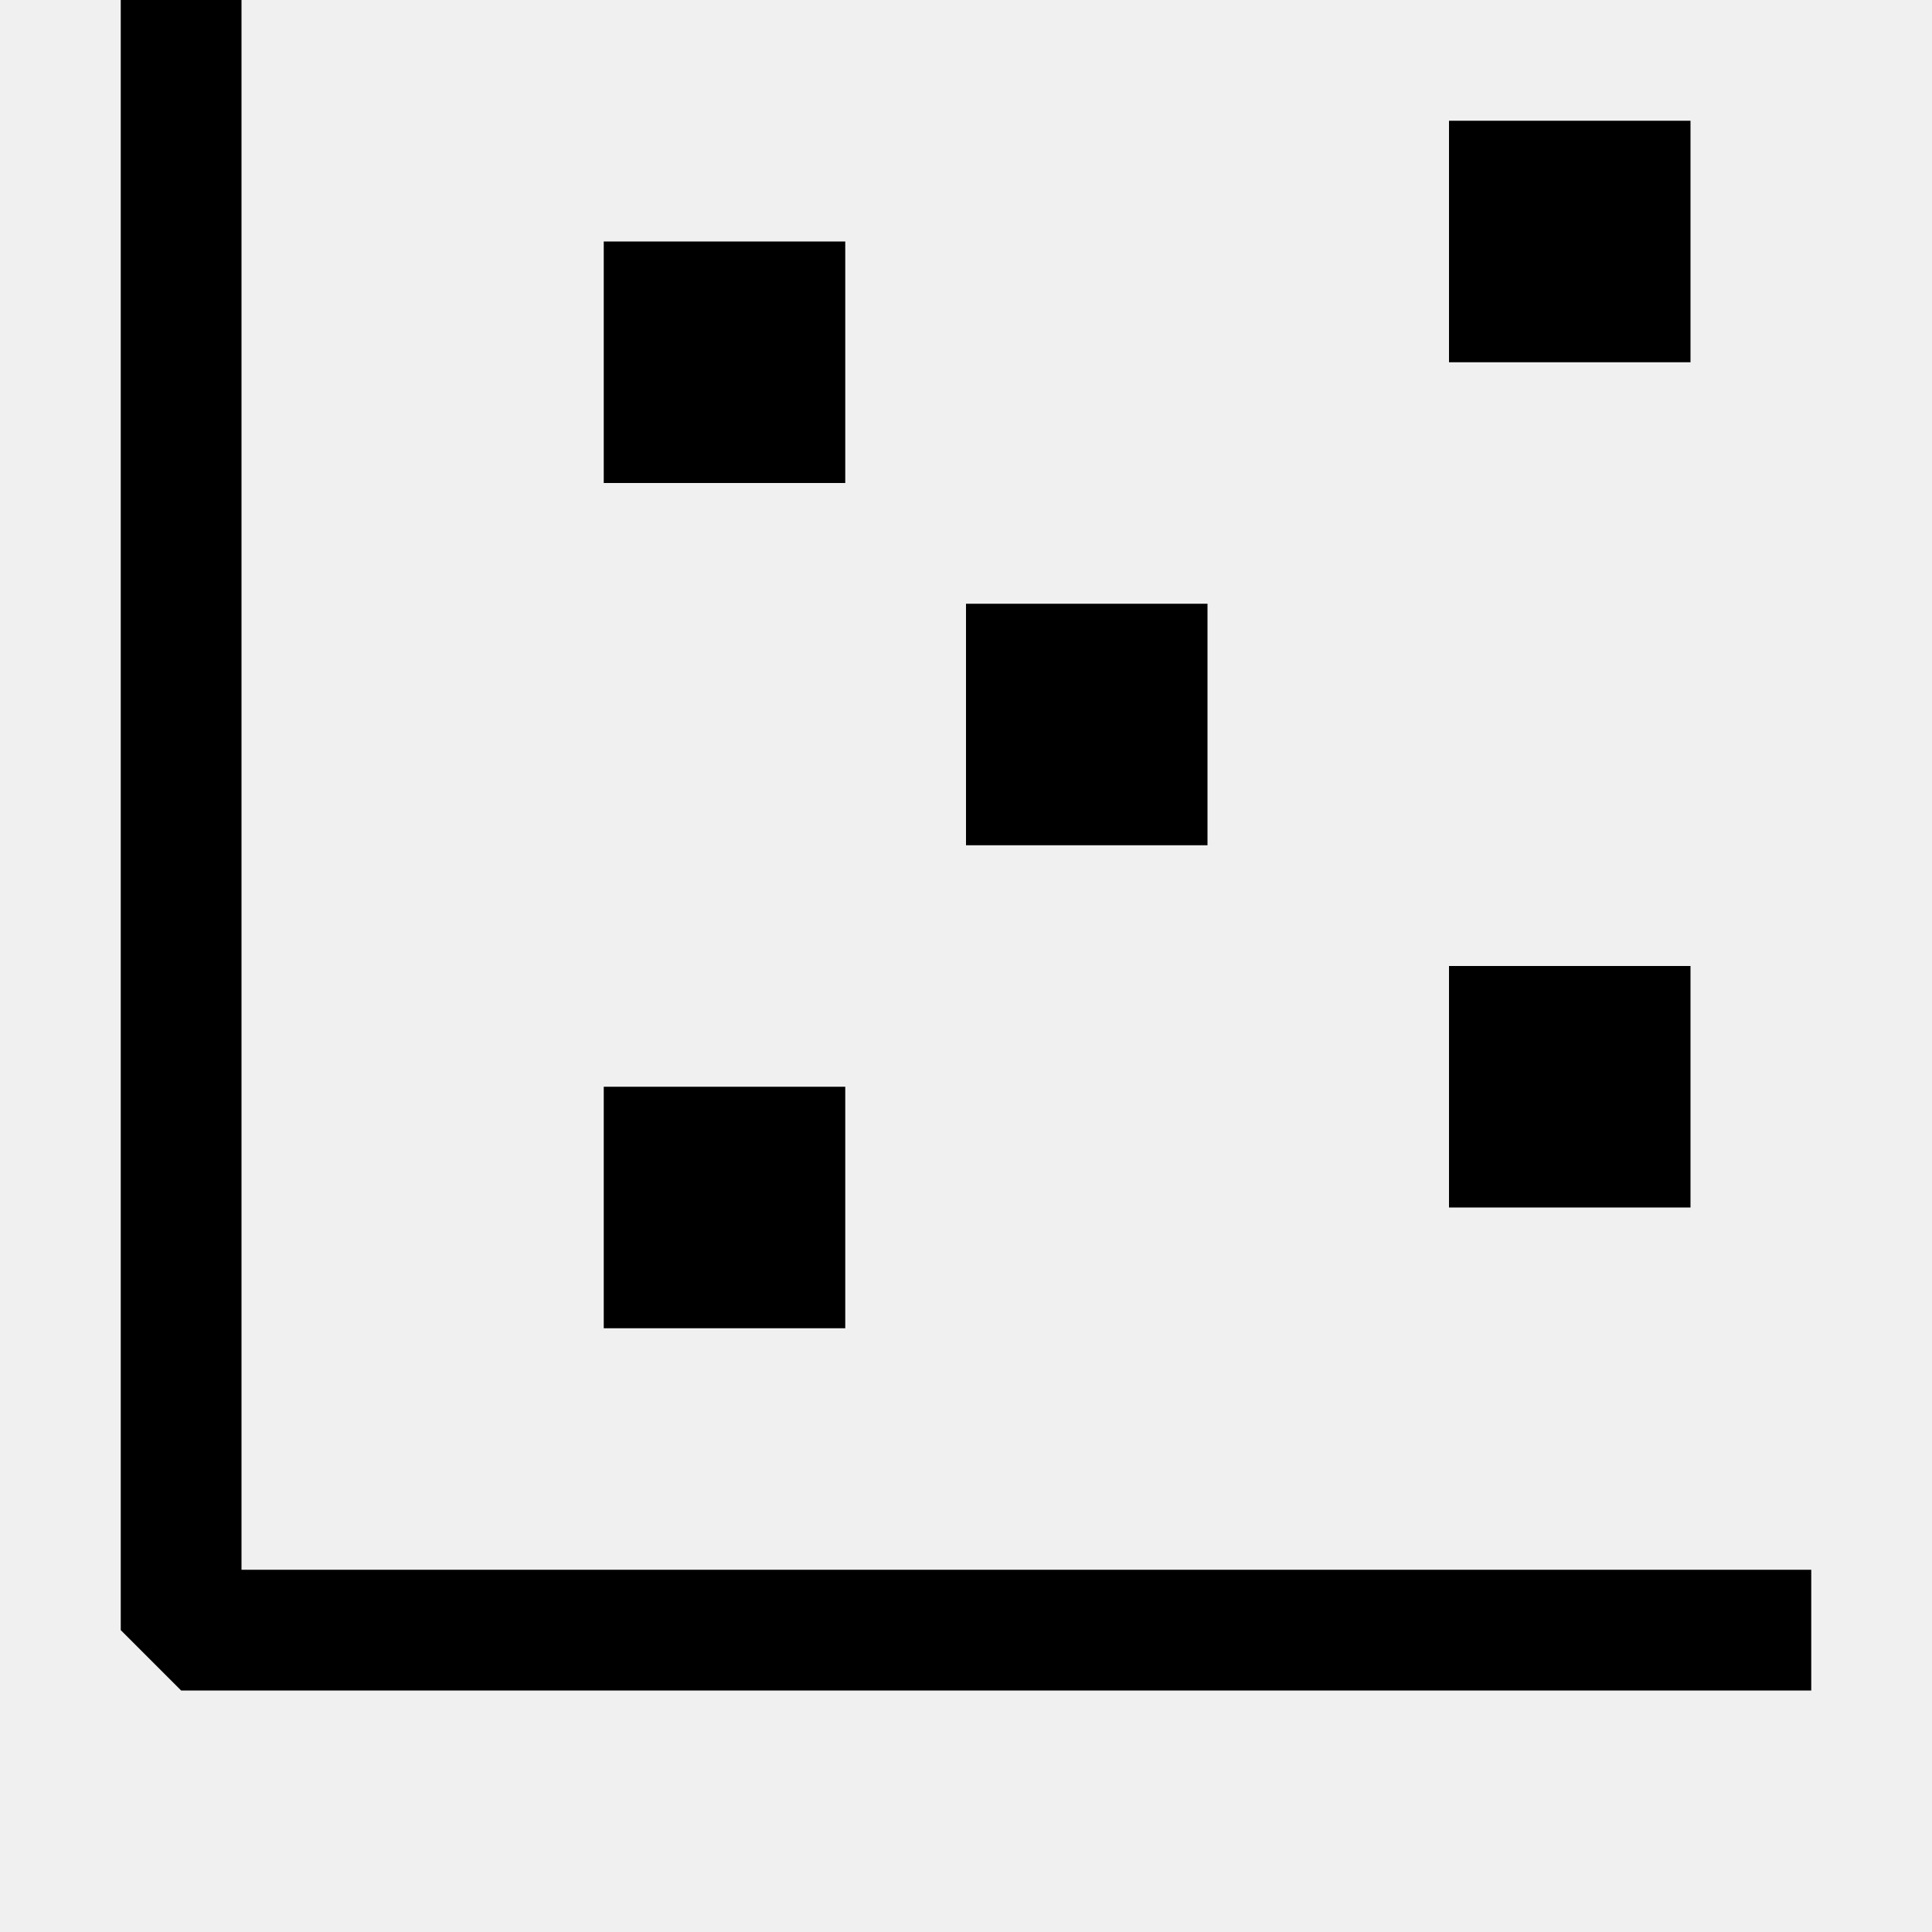
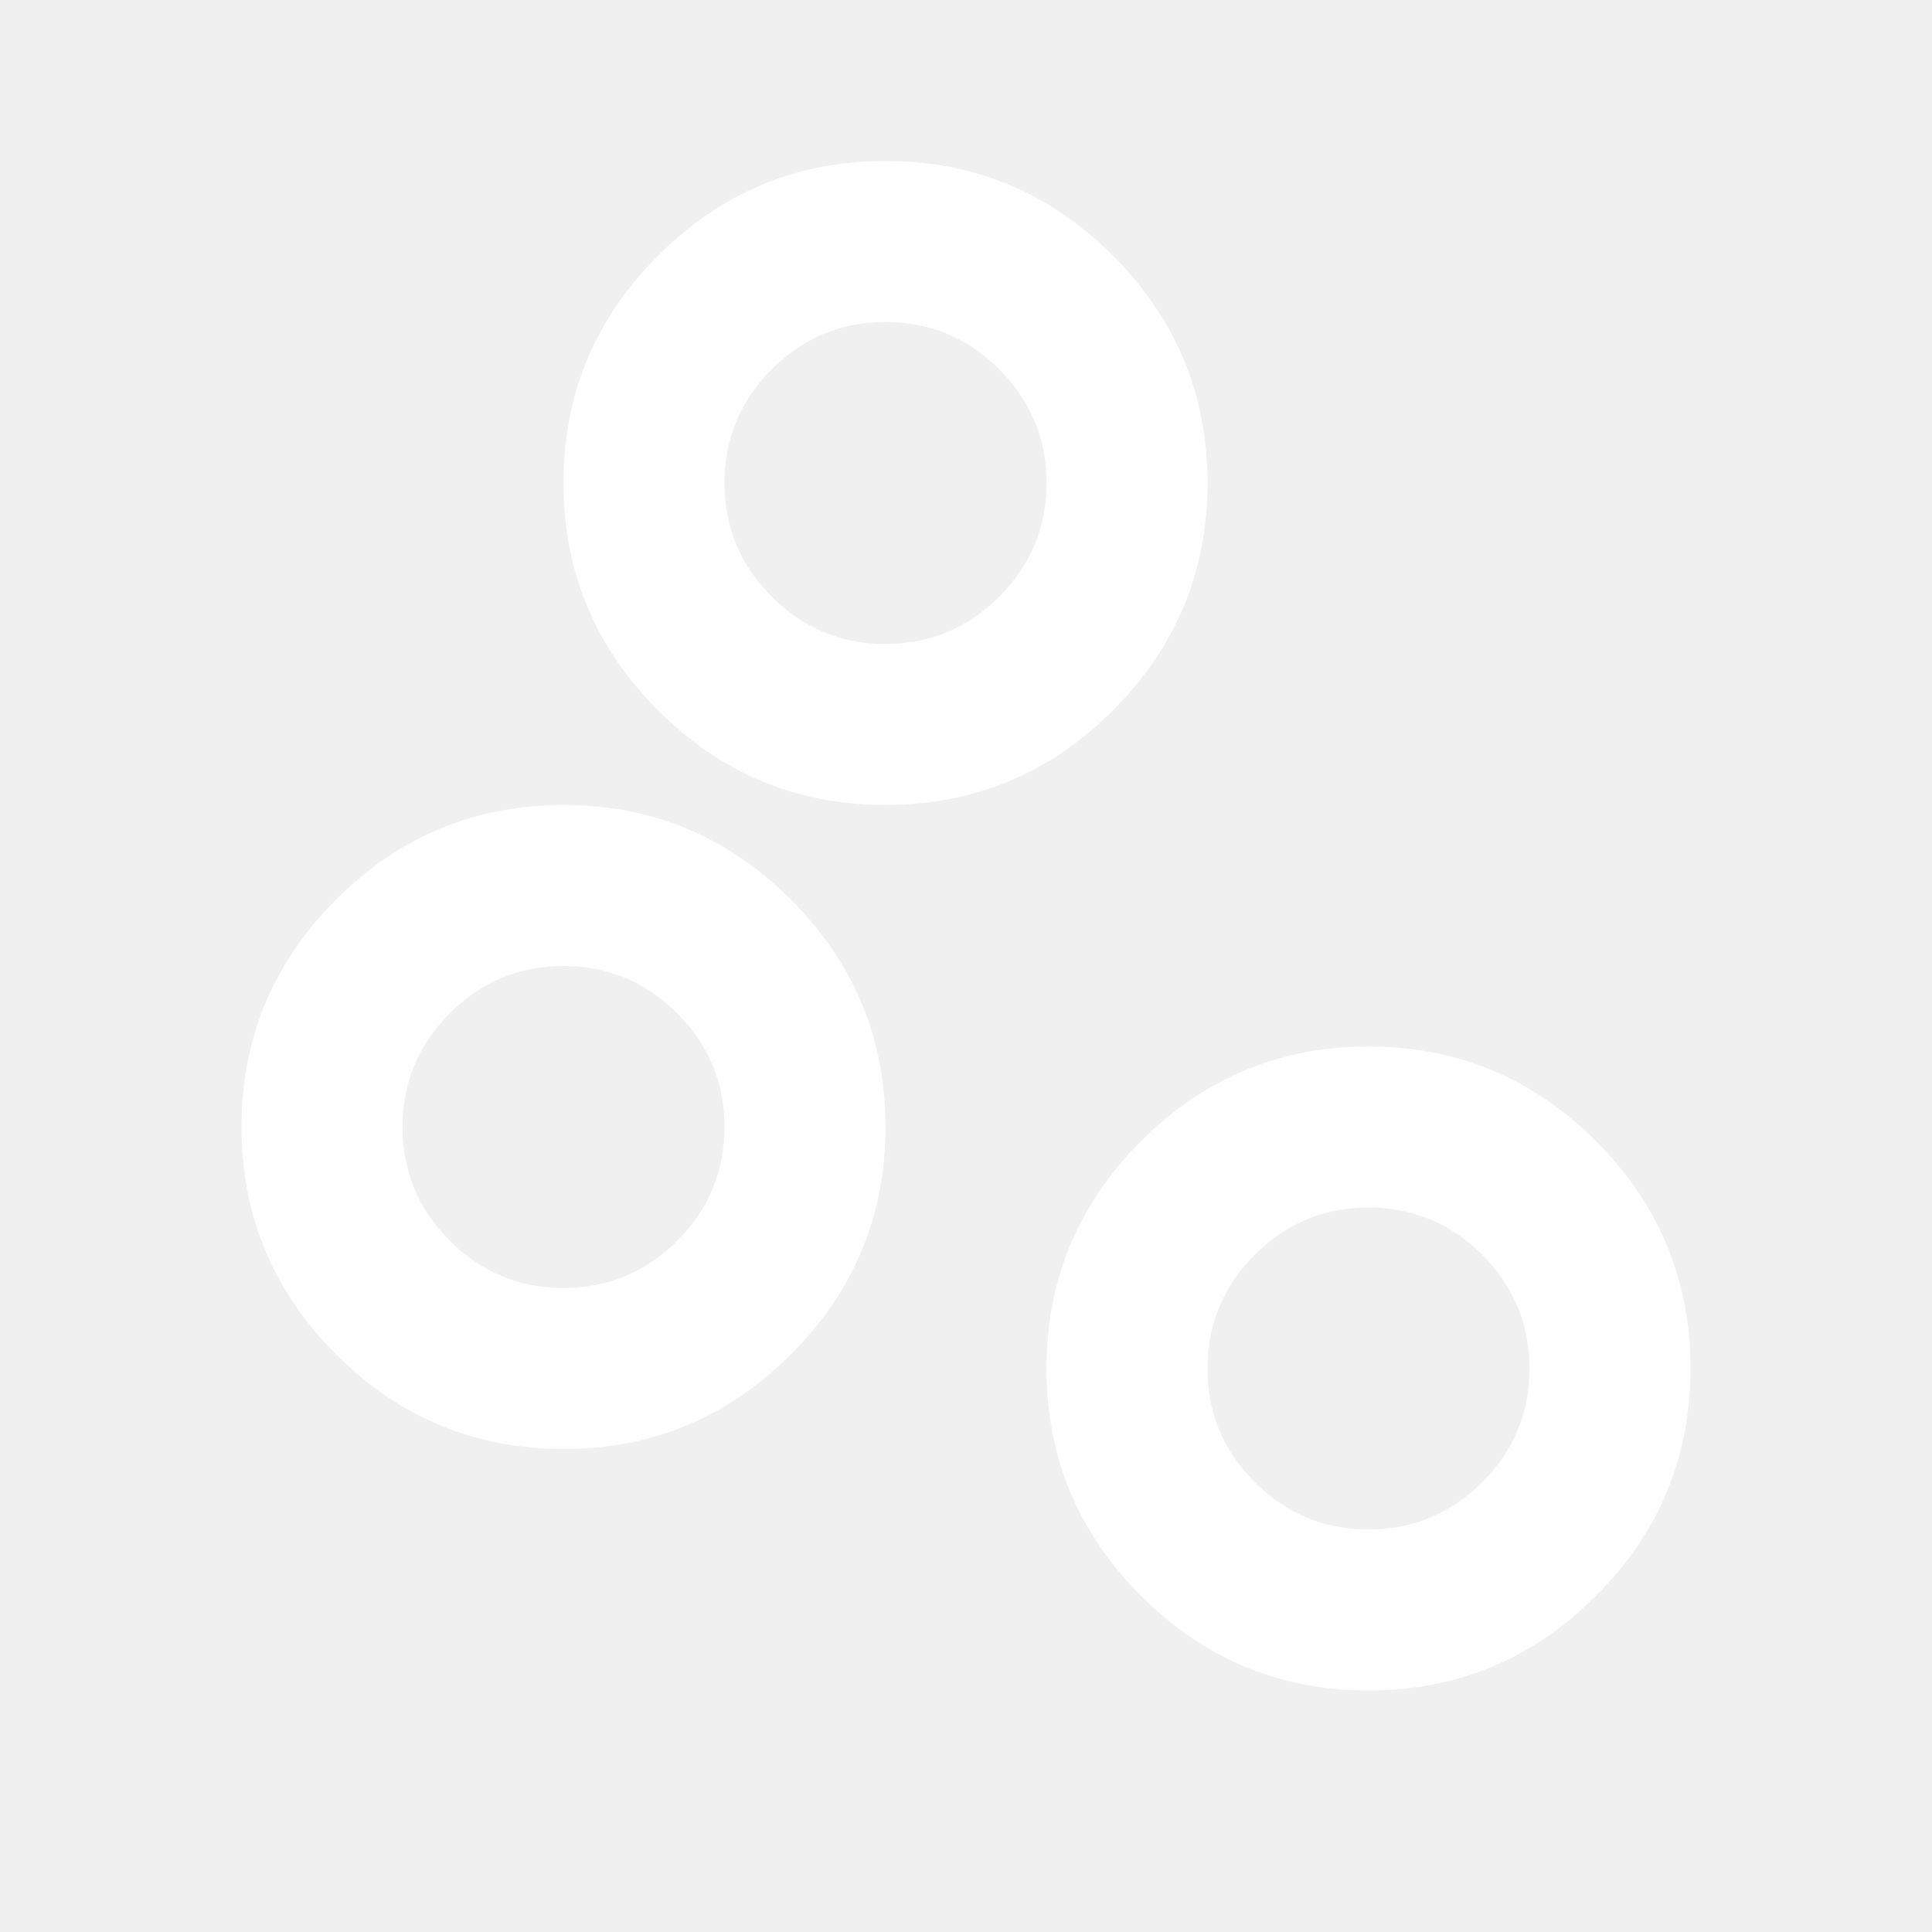
- <svg xmlns="http://www.w3.org/2000/svg" width="16" height="16" viewBox="0 0 16 16">
-   <g fill="currentColor">
-     <path d="M15 13v1H1.5l-.5-.5V0h1v13z" />
-     <path d="M5 2h2v2H5zm7-1h2v2h-2zM8 5h2v2H8zM5 9h2v2H5zm7-1h2v2h-2z" />
-   </g>
+ <svg xmlns="http://www.w3.org/2000/svg" height="24px" viewBox="0 -960 960 960" width="24px" fill="#fFfFfF">
+   <path d="M680-120q-66 0-113-47t-47-113q0-66 47-113t113-47q66 0 113 47t47 113q0 66-47 113t-113 47Zm0-80q33 0 56.5-23.5T760-280q0-33-23.5-56.5T680-360q-33 0-56.5 23.5T600-280q0 33 23.5 56.5T680-200Zm-400-40q-66 0-113-47t-47-113q0-66 47-113t113-47q66 0 113 47t47 113q0 66-47 113t-113 47Zm0-80q33 0 56.5-23.5T360-400q0-33-23.5-56.5T280-480q-33 0-56.5 23.5T200-400q0 33 23.5 56.5T280-320Zm160-240q-66 0-113-47t-47-113q0-66 47-113t113-47q66 0 113 47t47 113q0 66-47 113t-113 47Zm0-80q33 0 56.5-23.5T520-720q0-33-23.5-56.5T440-800q-33 0-56.5 23.5T360-720q0 33 23.5 56.5T440-640Zm240 360ZM280-400Zm160-320Z" />
</svg>
